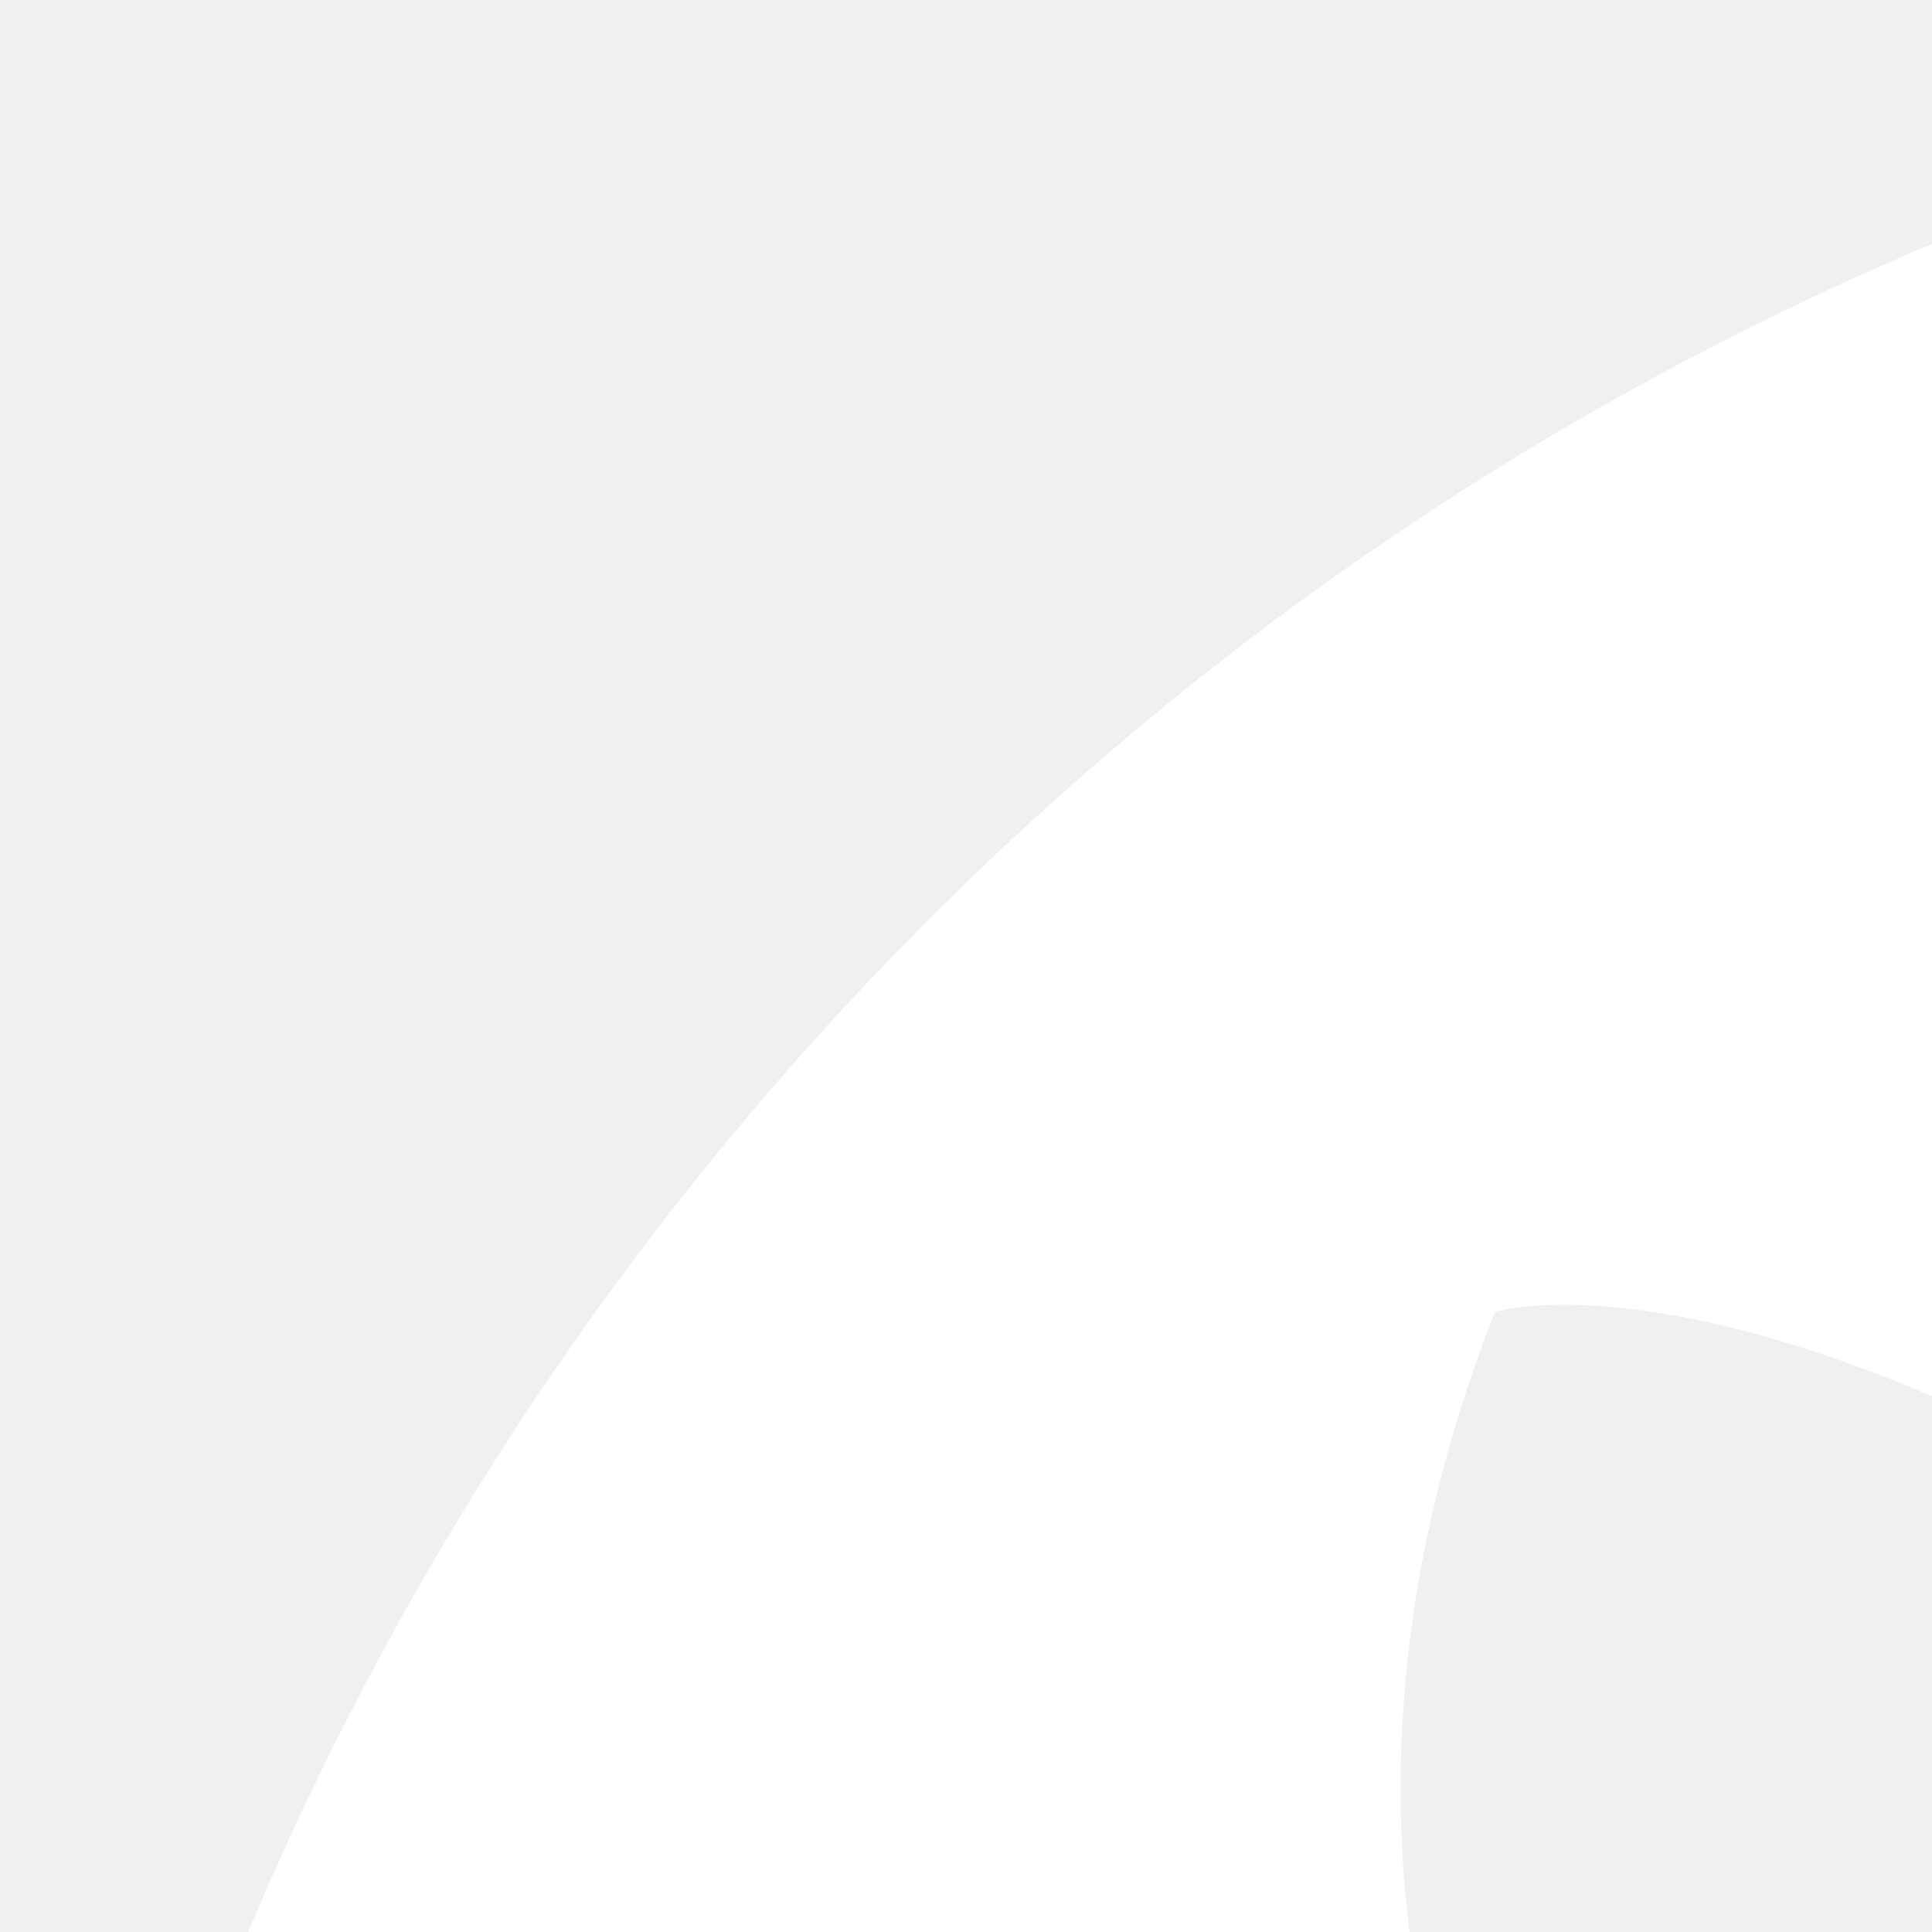
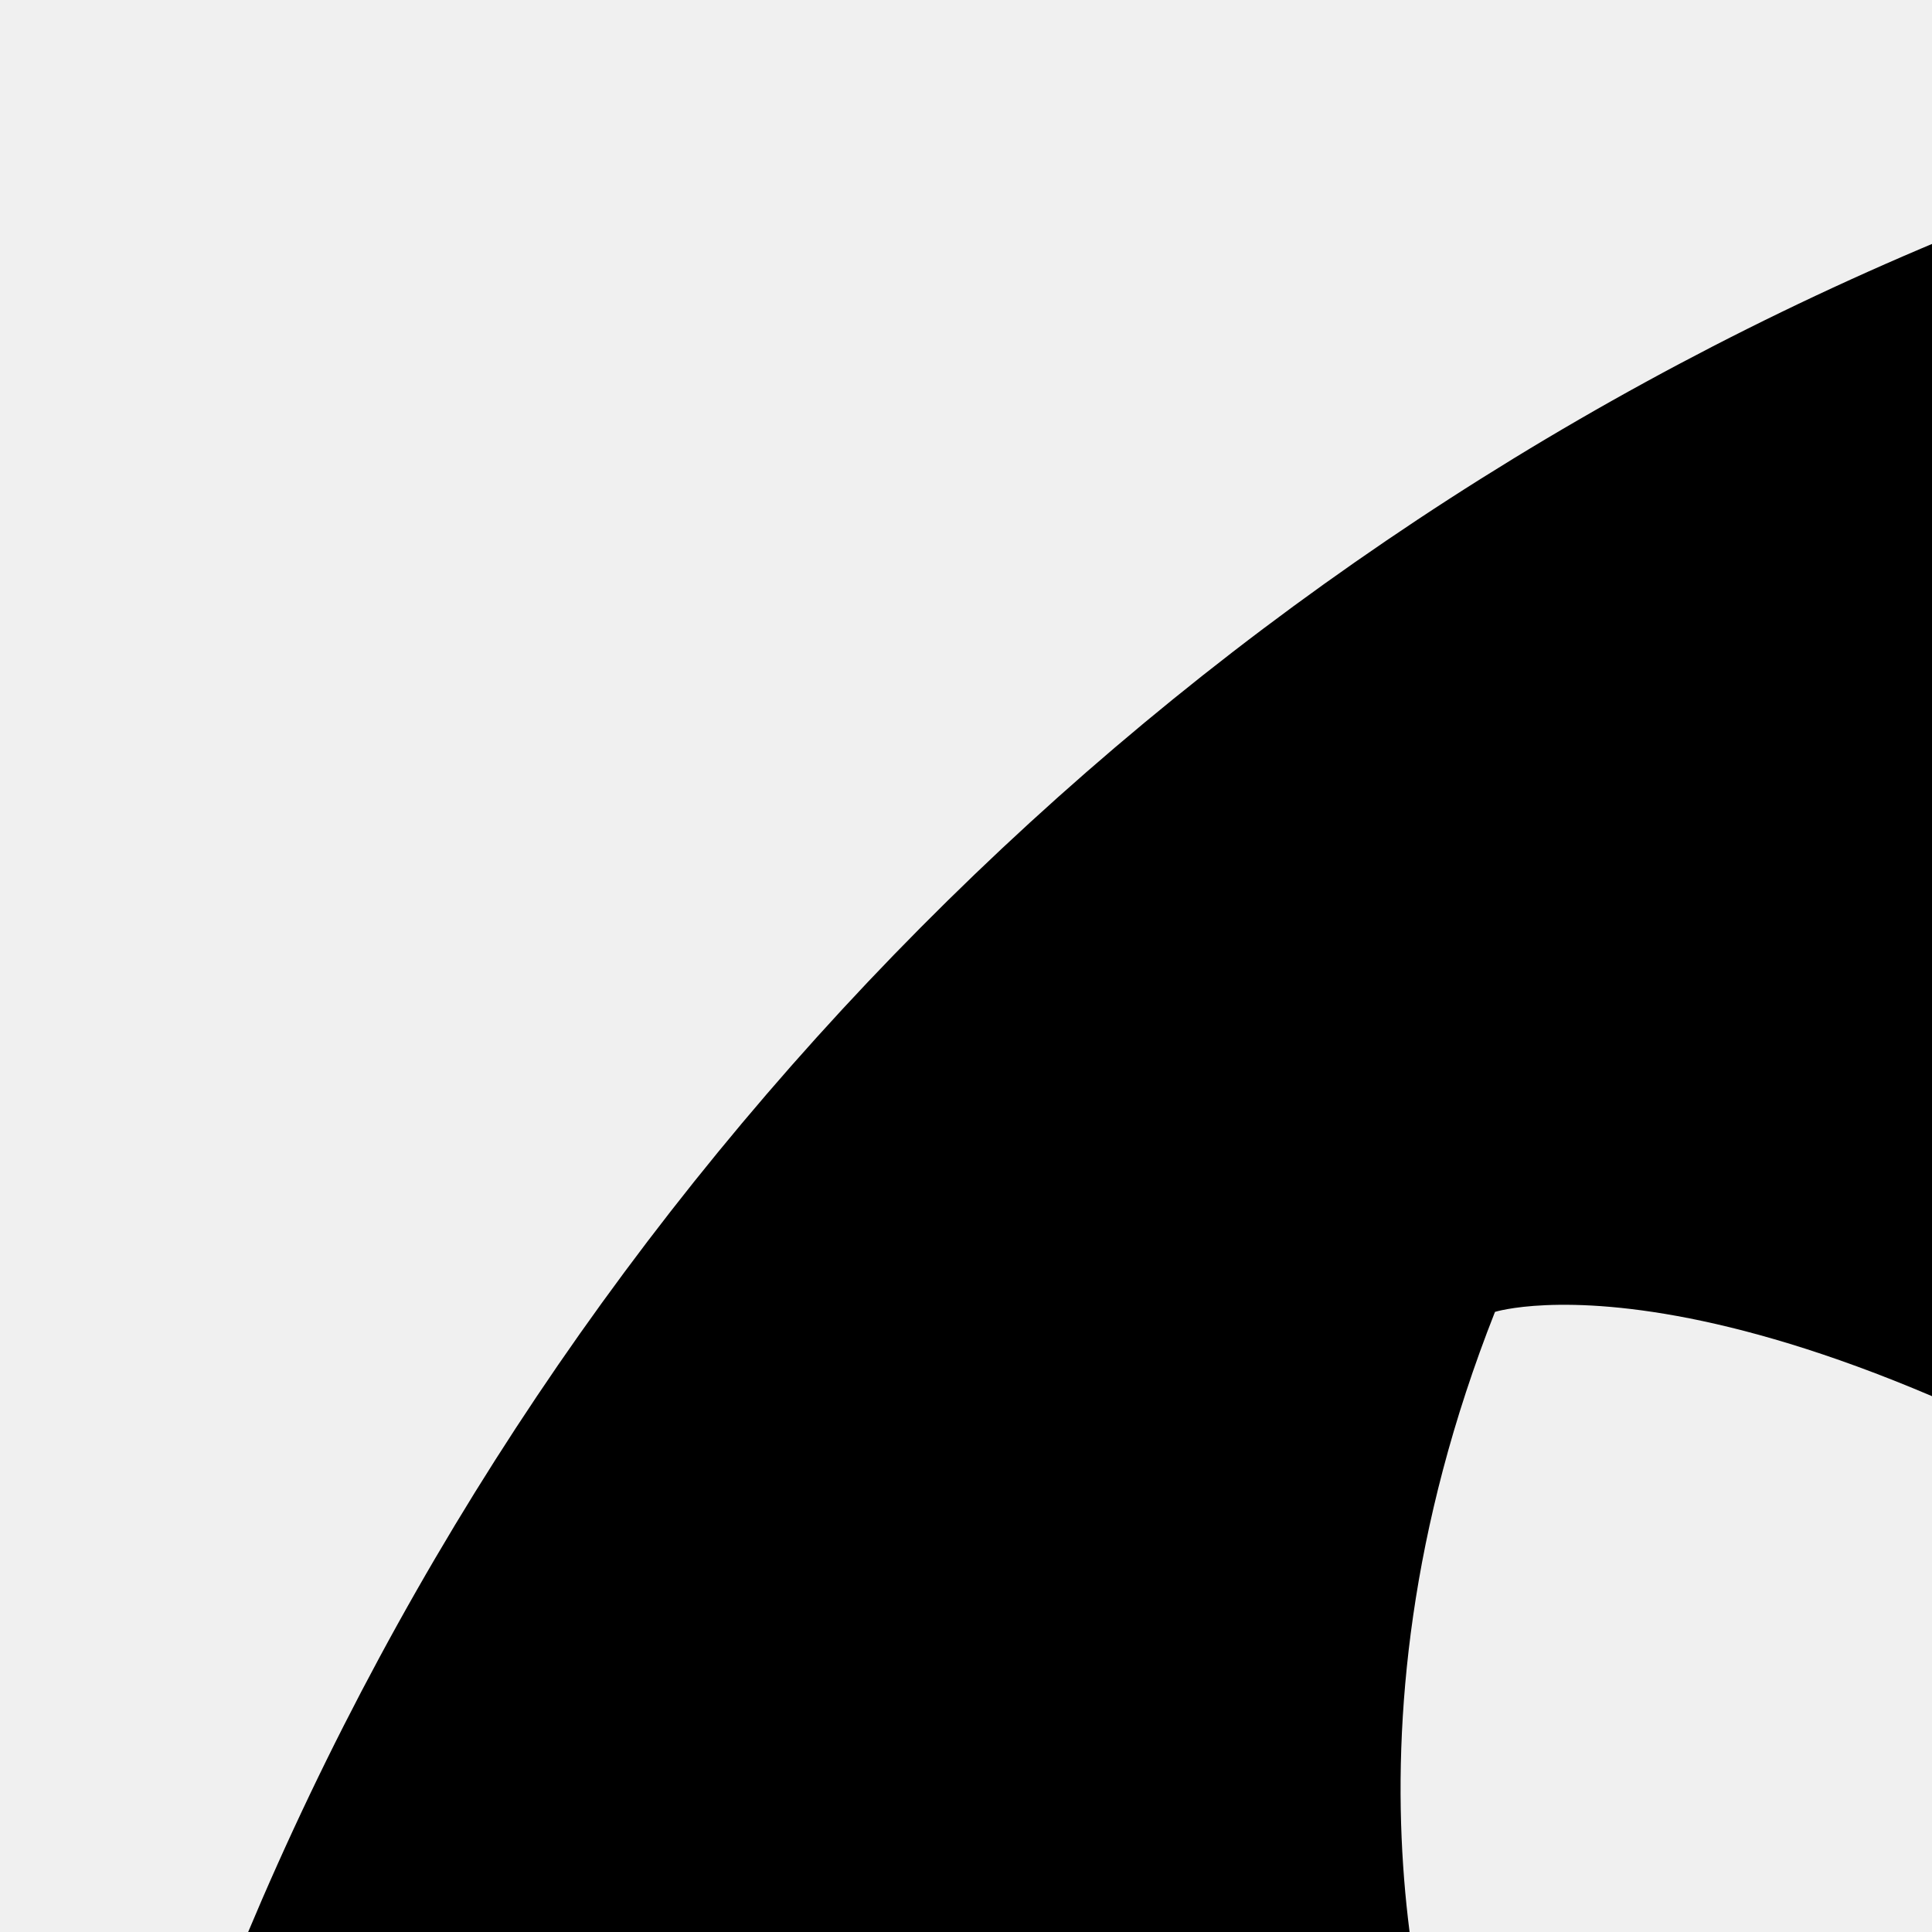
<svg xmlns="http://www.w3.org/2000/svg" width="30" height="30">
-   <path fill-rule="evenodd" clip-rule="evenodd" d="M48.854 0C21.839 0 0 22 0 49.217c0 21.756 13.993 40.172 33.405 46.69 2.427.49 3.316-1.059 3.316-2.362 0-1.141-.08-5.052-.08-9.127-13.59 2.934-16.42-5.867-16.42-5.867-2.184-5.704-5.42-7.17-5.42-7.17-4.448-3.015.324-3.015.324-3.015 4.934.326 7.523 5.052 7.523 5.052 4.367 7.496 11.404 5.378 14.235 4.074.404-3.178 1.699-5.378 3.074-6.6-10.839-1.141-22.243-5.378-22.243-24.283 0-5.378 1.94-9.778 5.014-13.2-.485-1.222-2.184-6.275.486-13.038 0 0 4.125-1.304 13.426 5.052a46.97 46.97 0 0 1 12.214-1.63c4.125 0 8.33.571 12.213 1.63 9.302-6.356 13.427-5.052 13.427-5.052 2.67 6.763.97 11.816.485 13.038 3.155 3.422 5.015 7.822 5.015 13.2 0 18.905-11.404 23.06-22.324 24.283 1.78 1.548 3.316 4.481 3.316 9.126 0 6.6-.08 11.897-.08 13.526 0 1.304.89 2.853 3.316 2.364 19.412-6.52 33.405-24.935 33.405-46.691C97.707 22 75.788 0 48.854 0z" fill="white" />
+   <path fill-rule="evenodd" clip-rule="evenodd" d="M48.854 0C21.839 0 0 22 0 49.217c0 21.756 13.993 40.172 33.405 46.69 2.427.49 3.316-1.059 3.316-2.362 0-1.141-.08-5.052-.08-9.127-13.59 2.934-16.42-5.867-16.42-5.867-2.184-5.704-5.42-7.17-5.42-7.17-4.448-3.015.324-3.015.324-3.015 4.934.326 7.523 5.052 7.523 5.052 4.367 7.496 11.404 5.378 14.235 4.074.404-3.178 1.699-5.378 3.074-6.6-10.839-1.141-22.243-5.378-22.243-24.283 0-5.378 1.94-9.778 5.014-13.2-.485-1.222-2.184-6.275.486-13.038 0 0 4.125-1.304 13.426 5.052a46.97 46.97 0 0 1 12.214-1.63c4.125 0 8.33.571 12.213 1.63 9.302-6.356 13.427-5.052 13.427-5.052 2.67 6.763.97 11.816.485 13.038 3.155 3.422 5.015 7.822 5.015 13.2 0 18.905-11.404 23.06-22.324 24.283 1.78 1.548 3.316 4.481 3.316 9.126 0 6.6-.08 11.897-.08 13.526 0 1.304.89 2.853 3.316 2.364 19.412-6.52 33.405-24.935 33.405-46.691C97.707 22 75.788 0 48.854 0z" fill="black" />
</svg>
